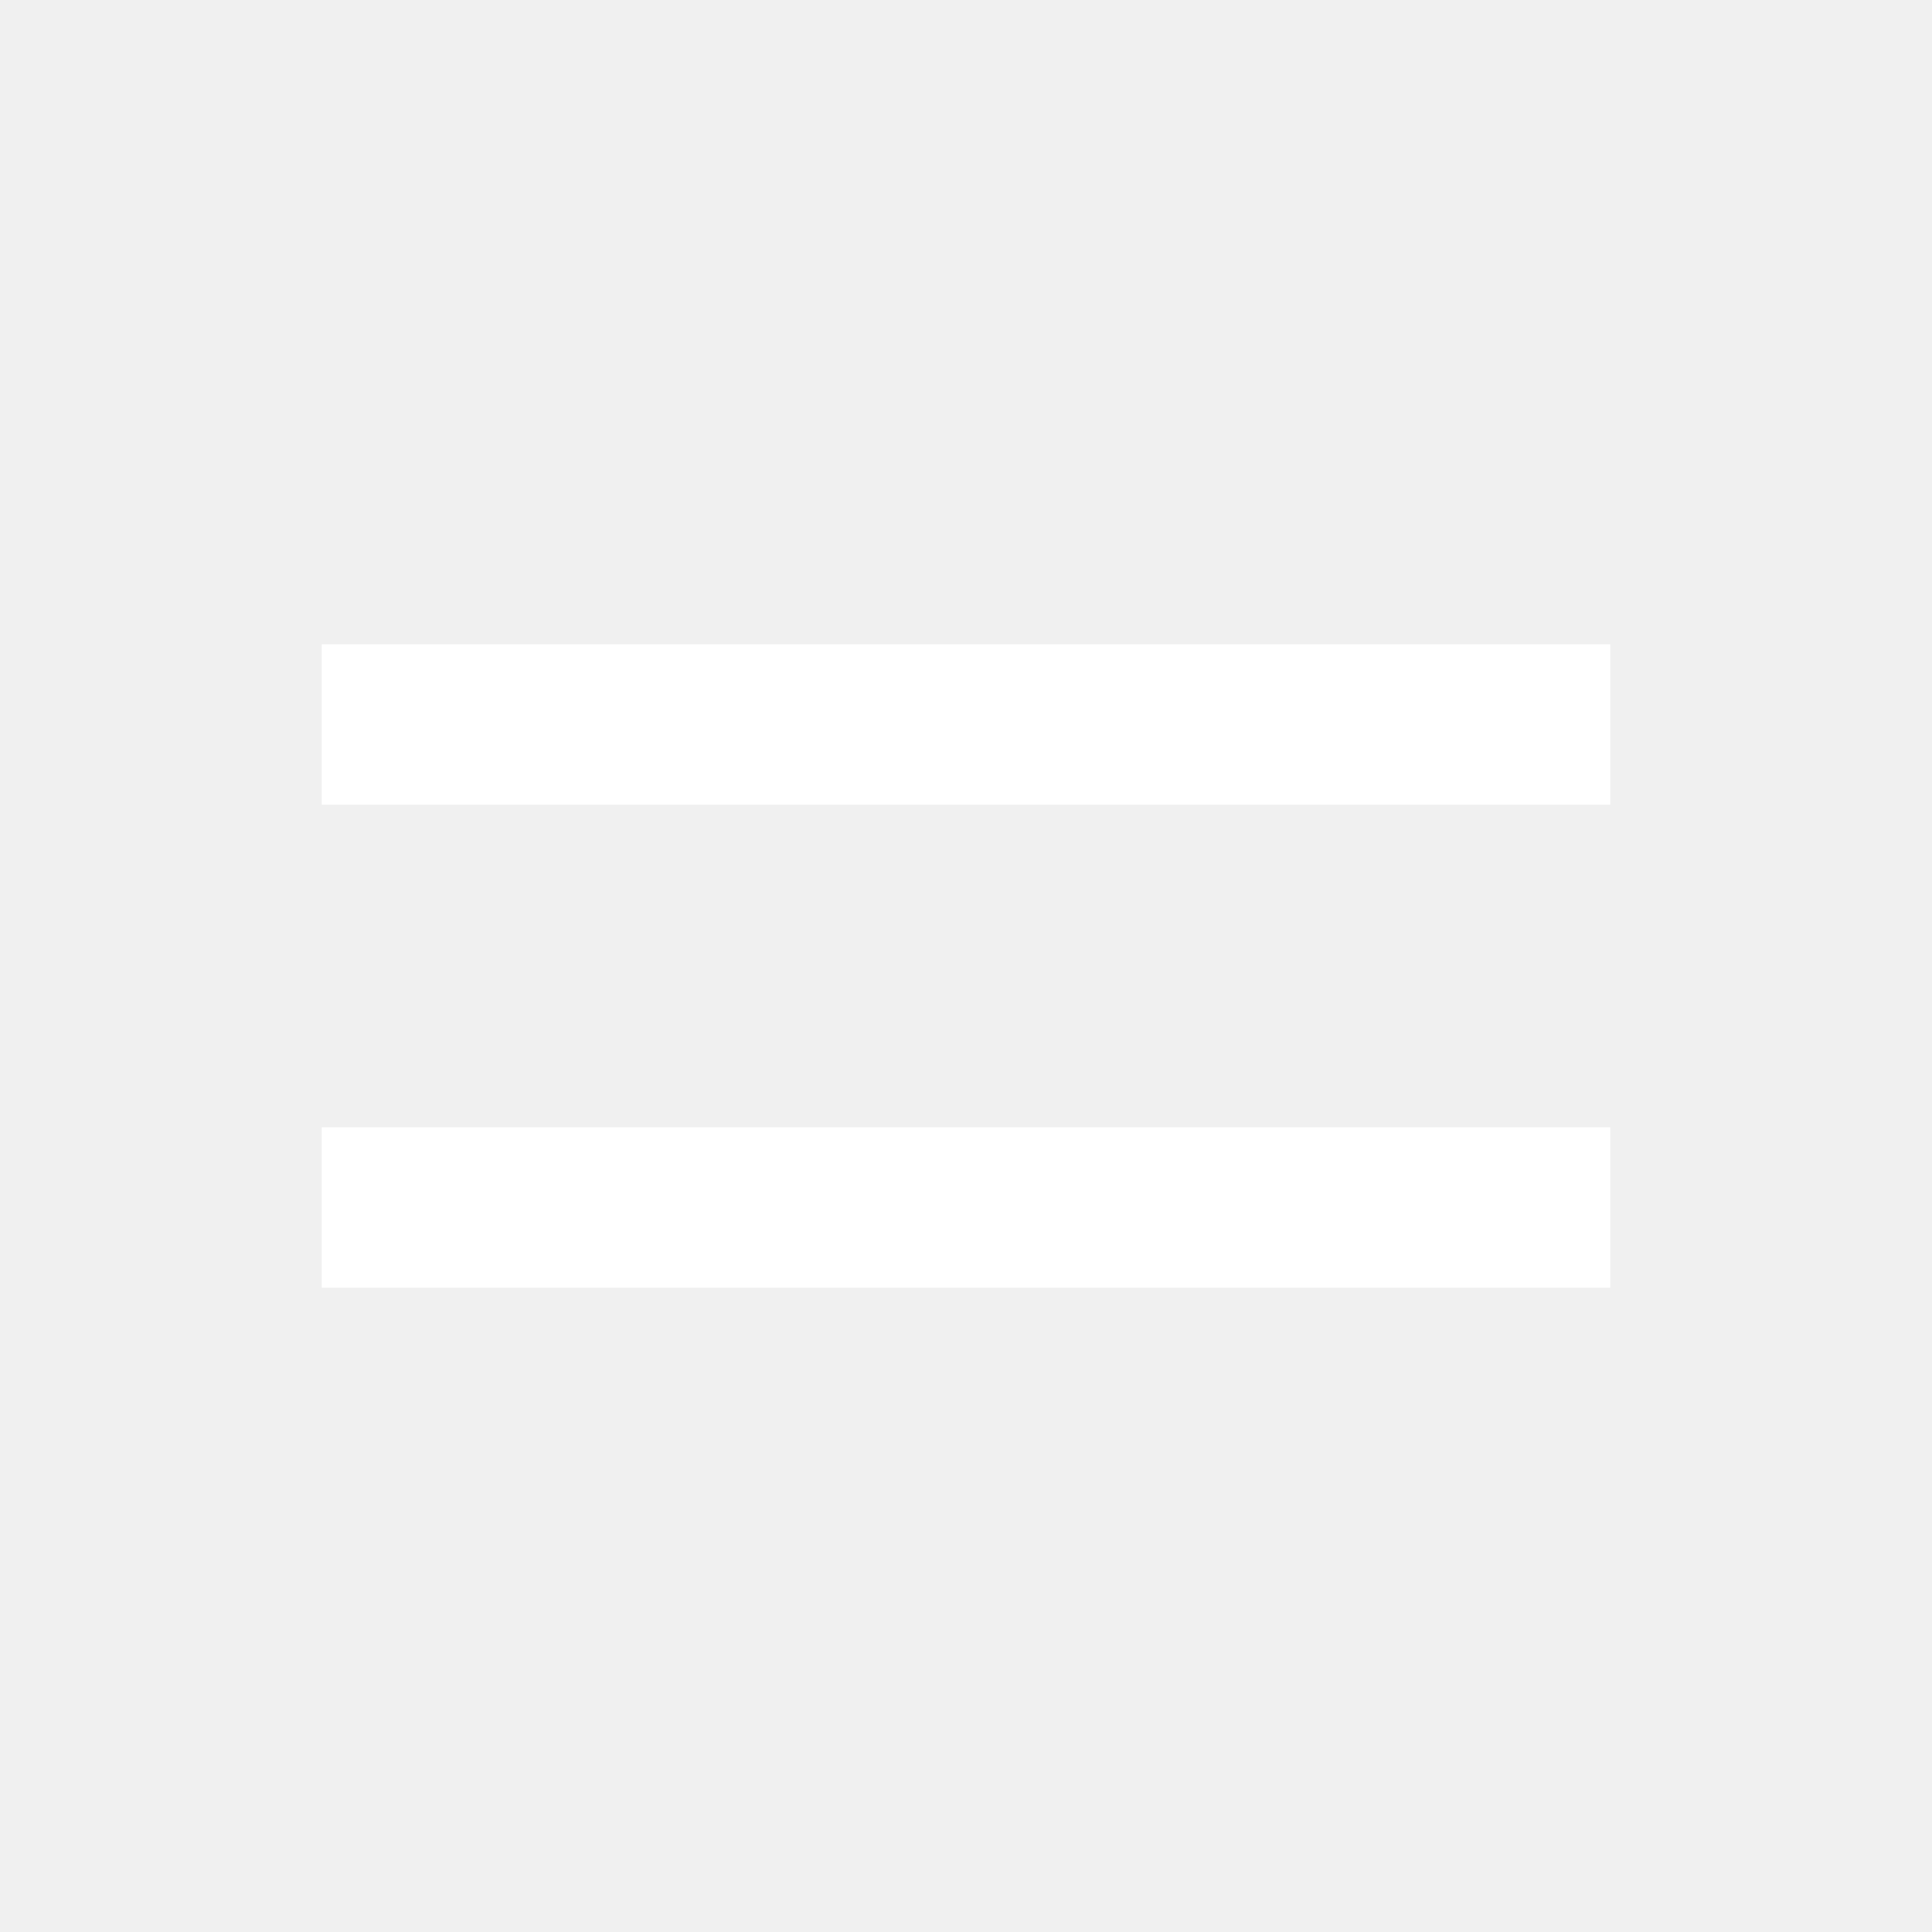
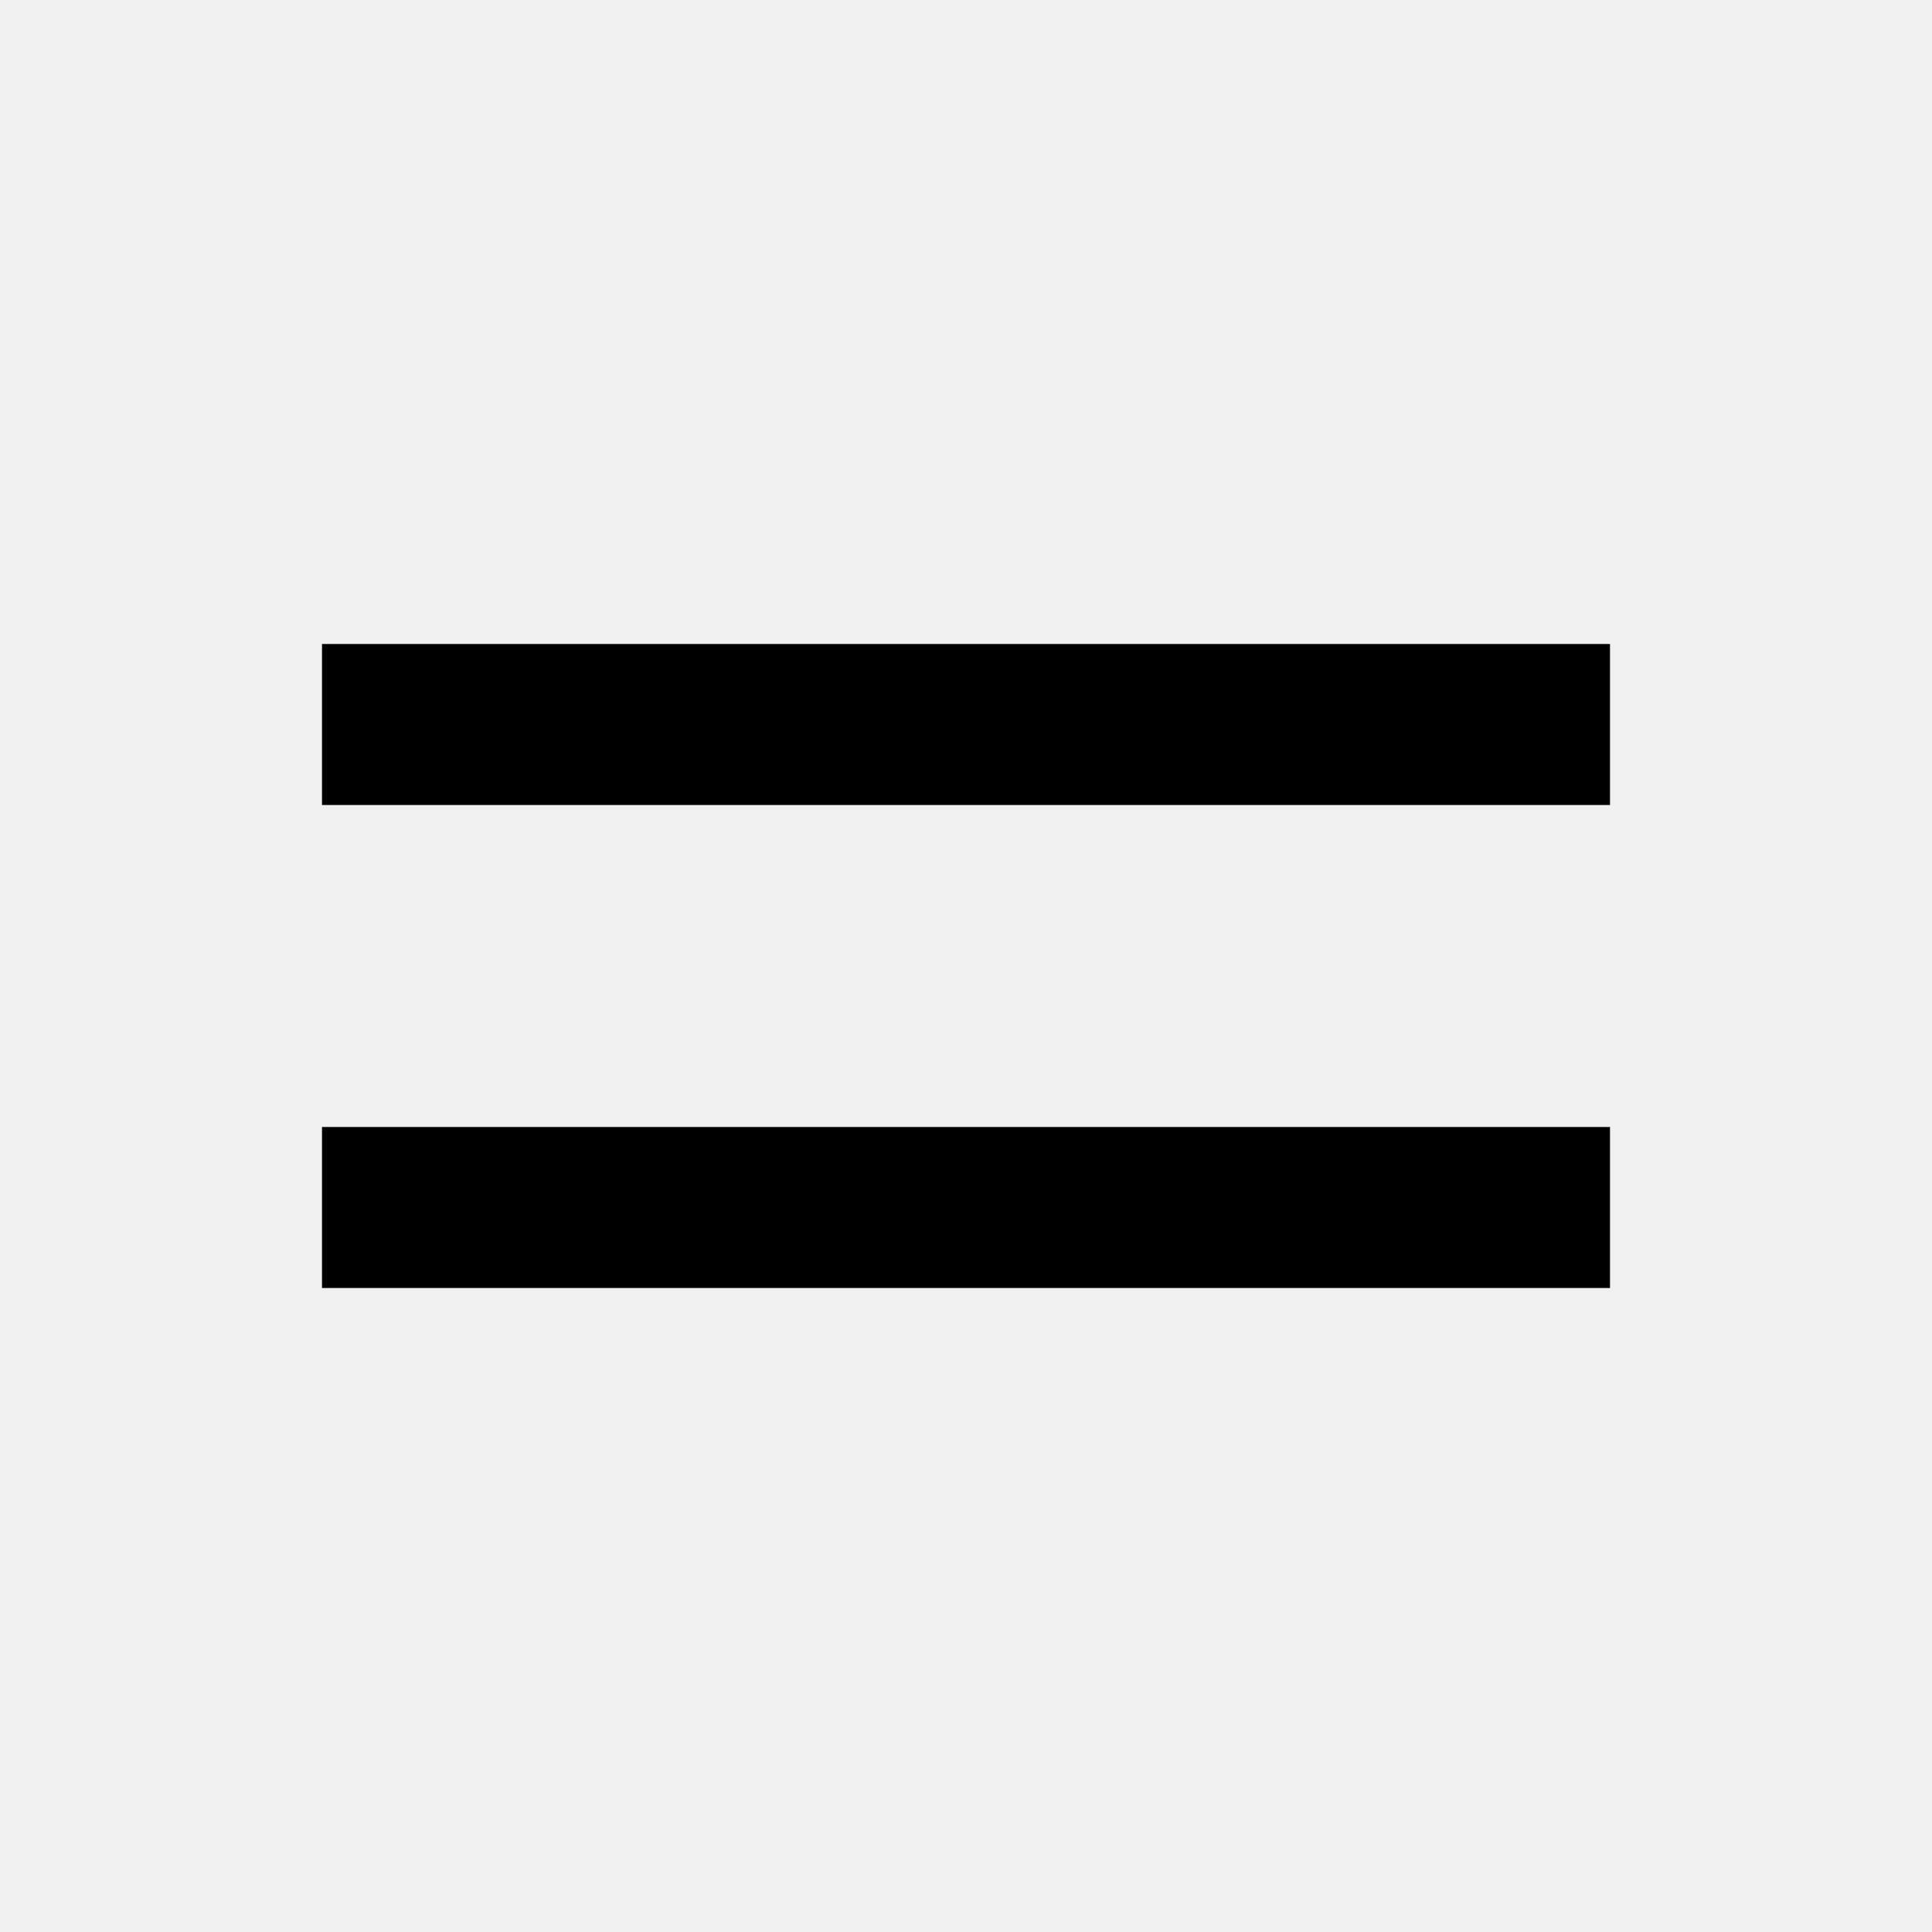
<svg xmlns="http://www.w3.org/2000/svg" width="24" height="24" viewBox="0 0 24 24" fill="none">
-   <rect x="4" y="8" width="16" height="2" fill="white" />
-   <rect x="4" y="14" width="16" height="2" fill="white" />
+   <rect x="4" y="8" width="16" height="2" fill="black" />
+   <rect x="4" y="14" width="16" height="2" fill="black" />
</svg>
